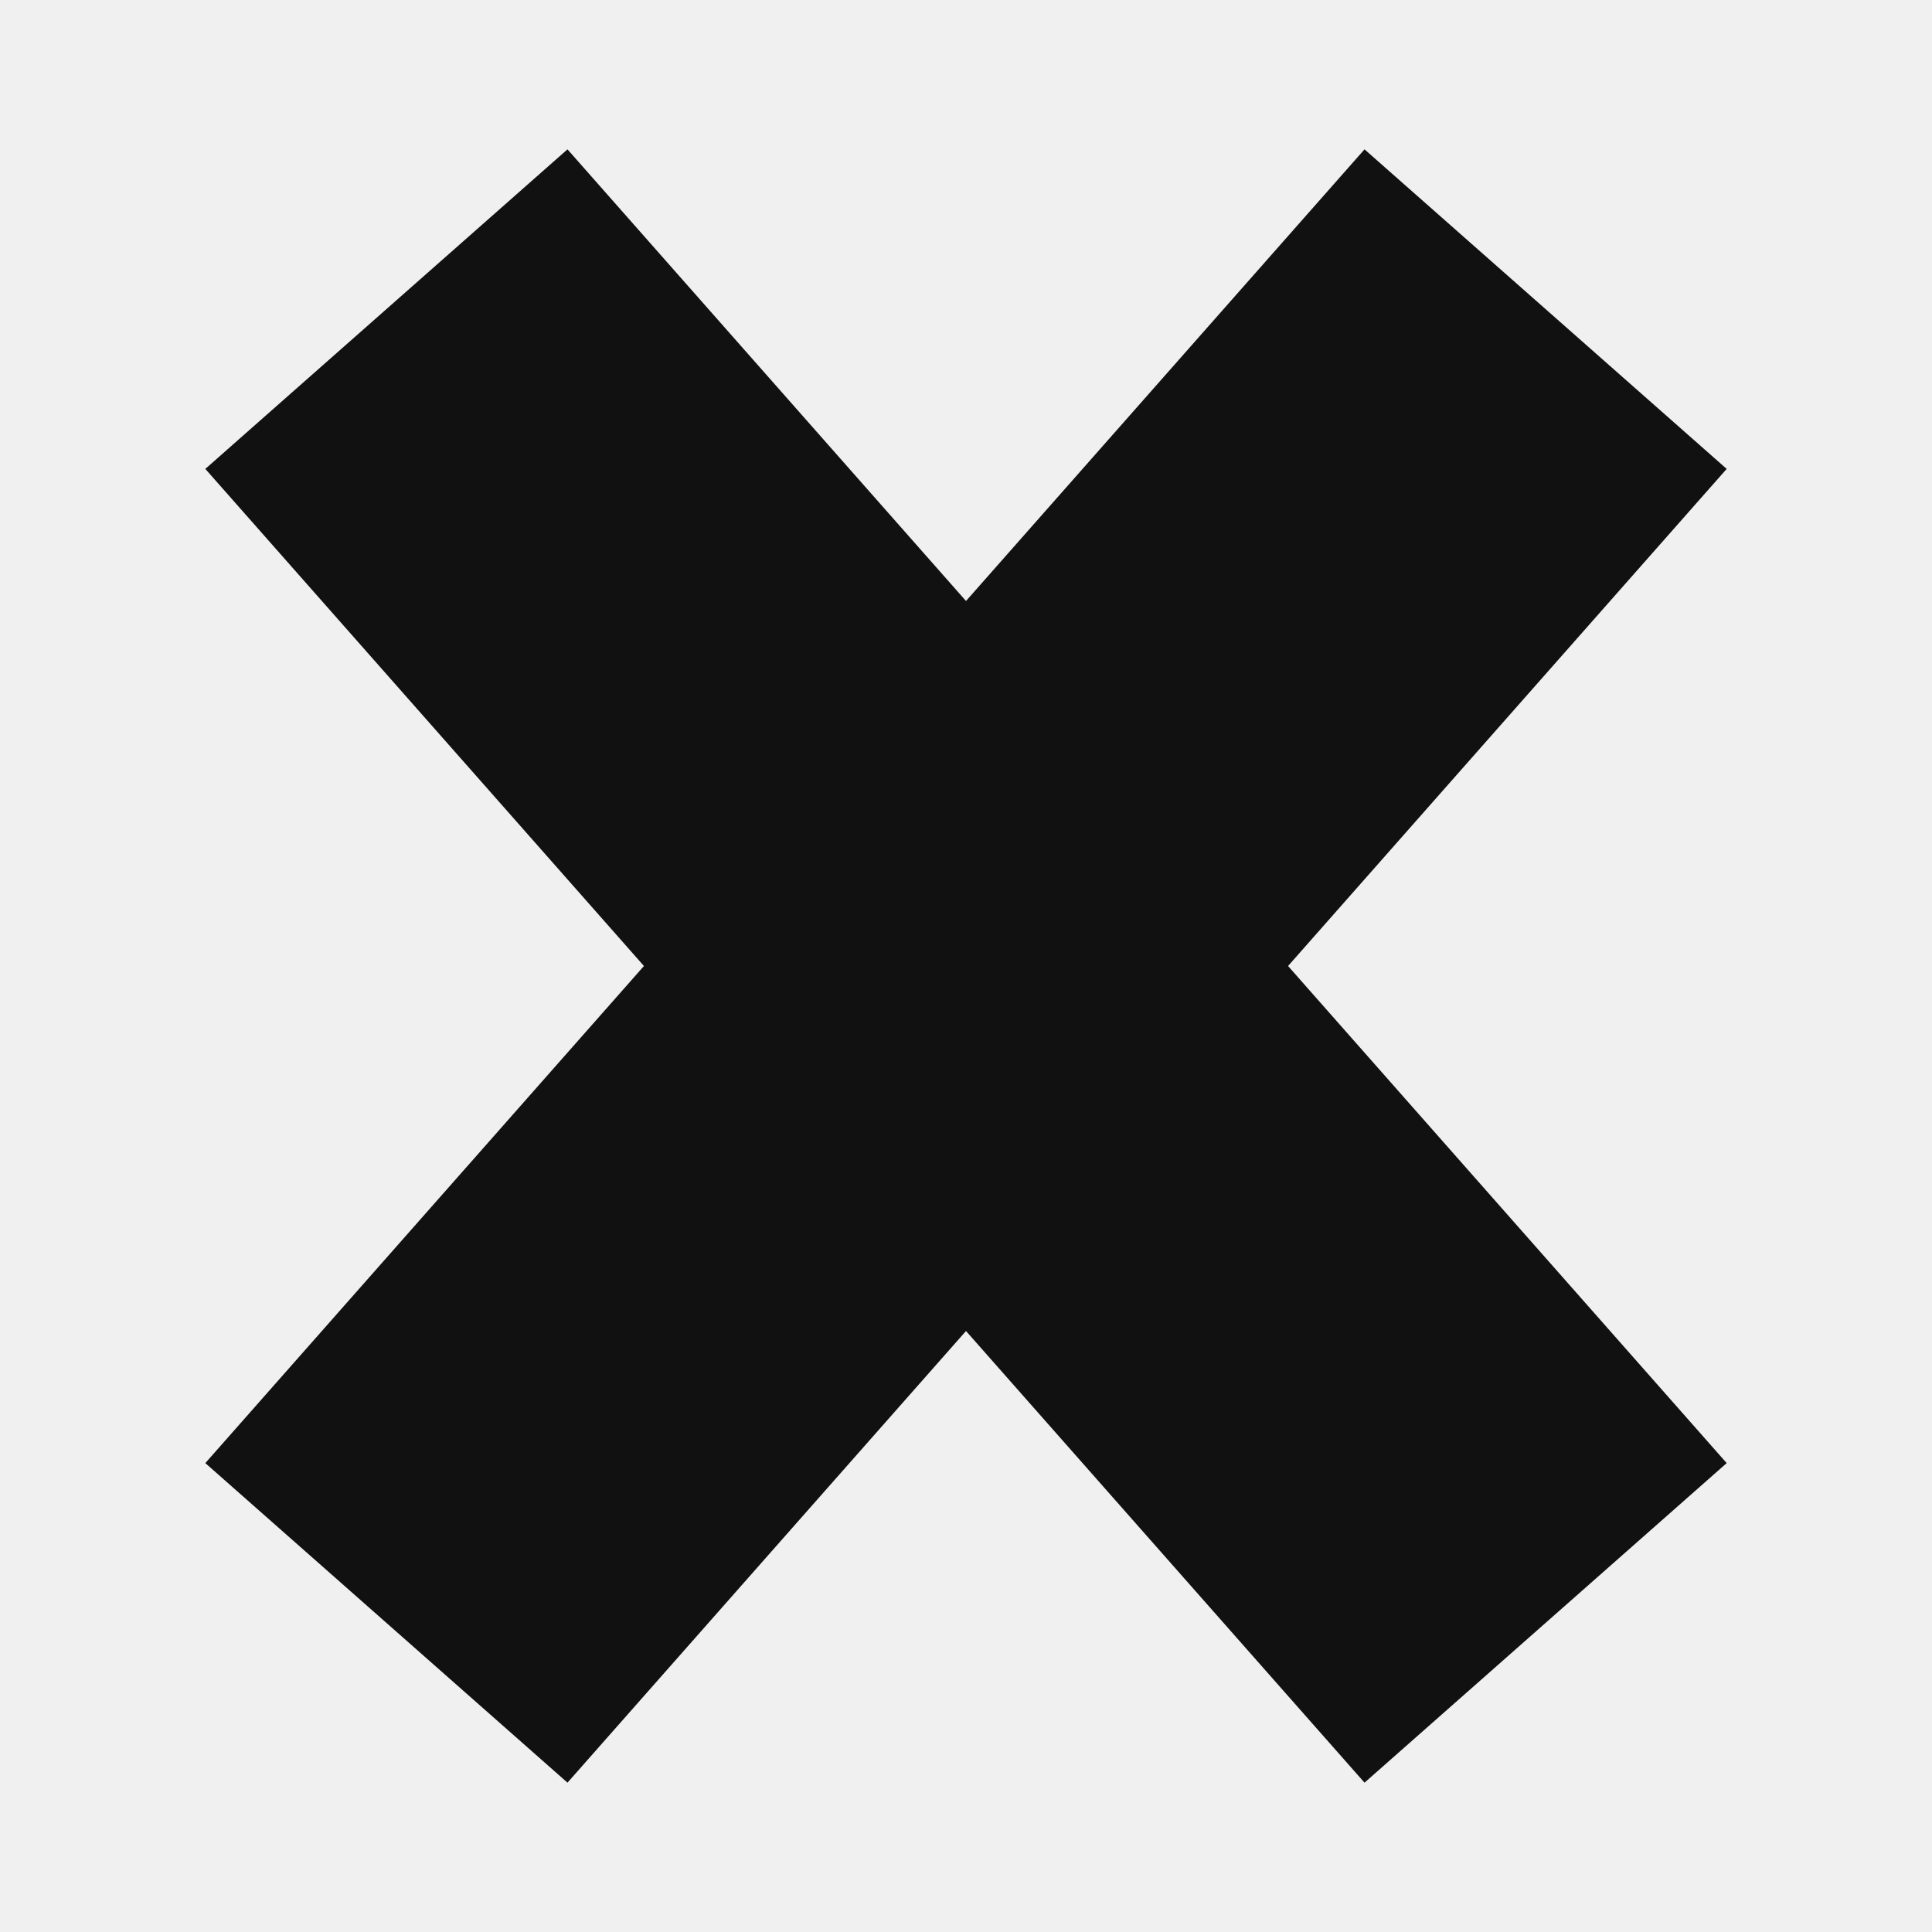
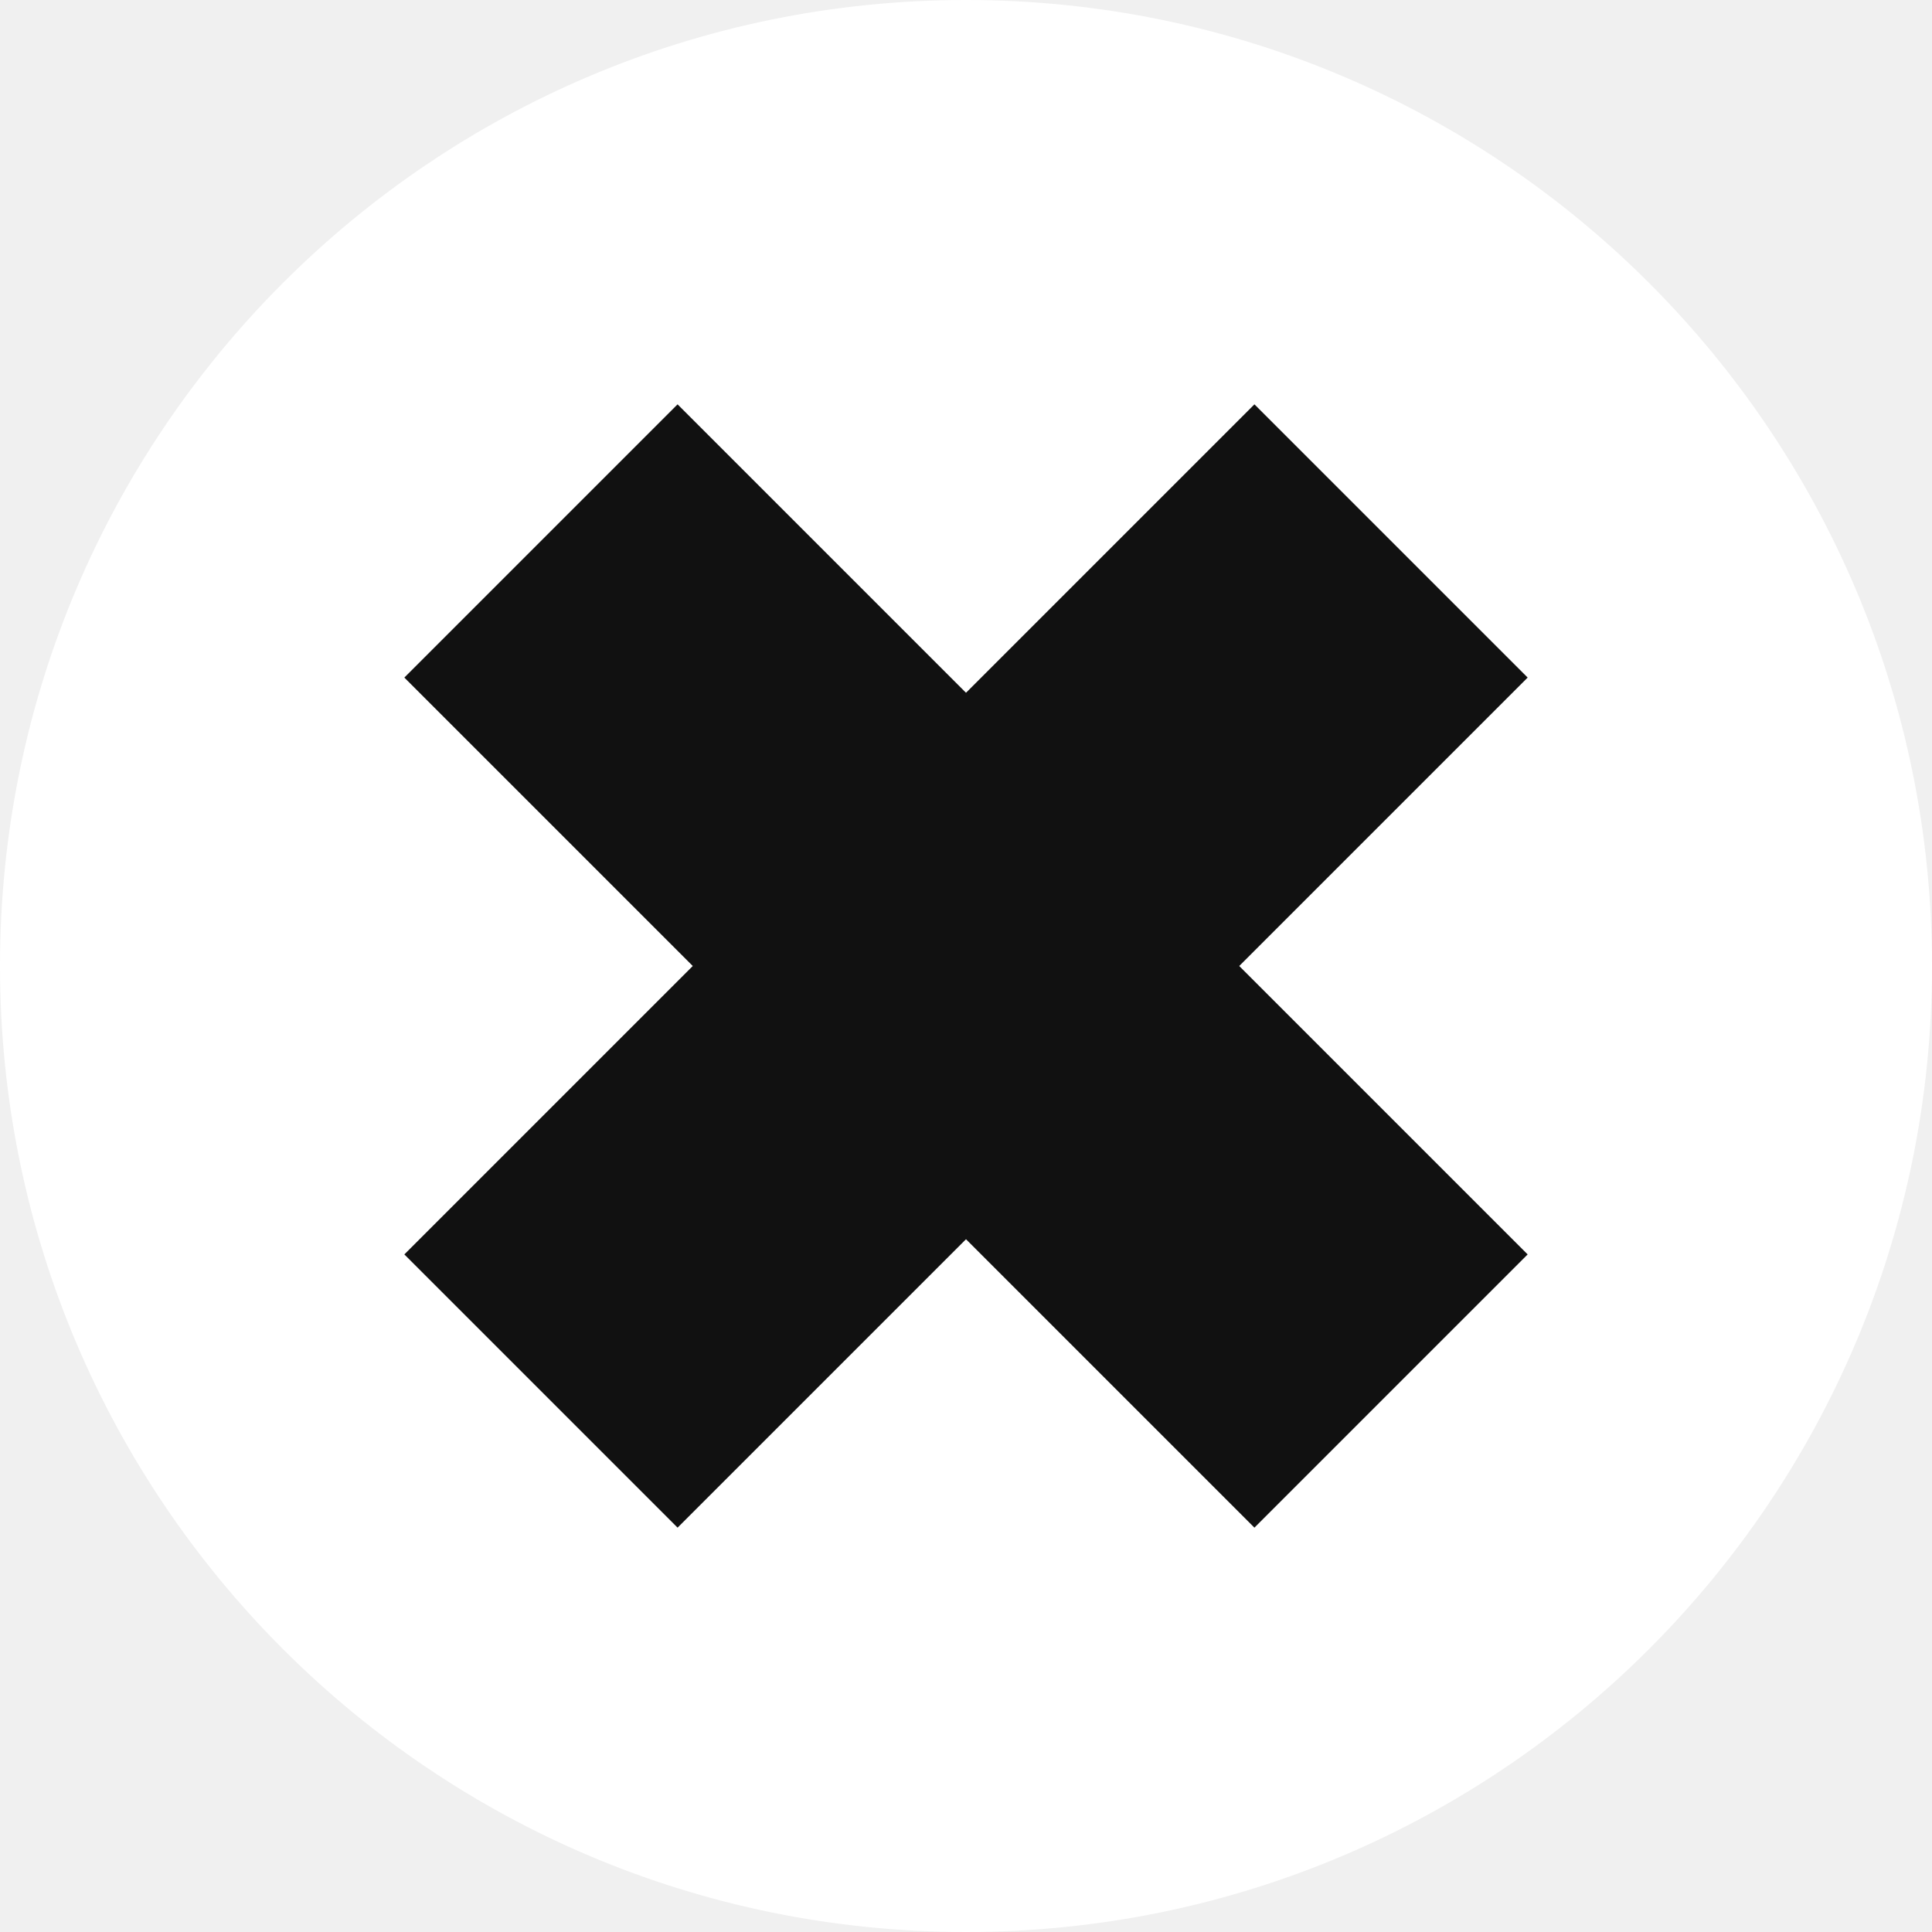
<svg xmlns="http://www.w3.org/2000/svg" viewBox="0 0 100 100">
-   <g stroke="#111111" stroke-width="25" stroke-linecap="butt" stroke-linejoin="miter">
-     <path d="M20 16 L80 84" />
-     <path d="M80 16 L20 84" />
+   <circle cx="50" cy="50" r="50" fill="#ffffff" />
+   <g stroke="#111111" stroke-width="20" stroke-linecap="butt" stroke-linejoin="miter">
+     <path d="M28 28 L72 72" />
+     <path d="M72 28 L28 72" />
  </g>
</svg>
